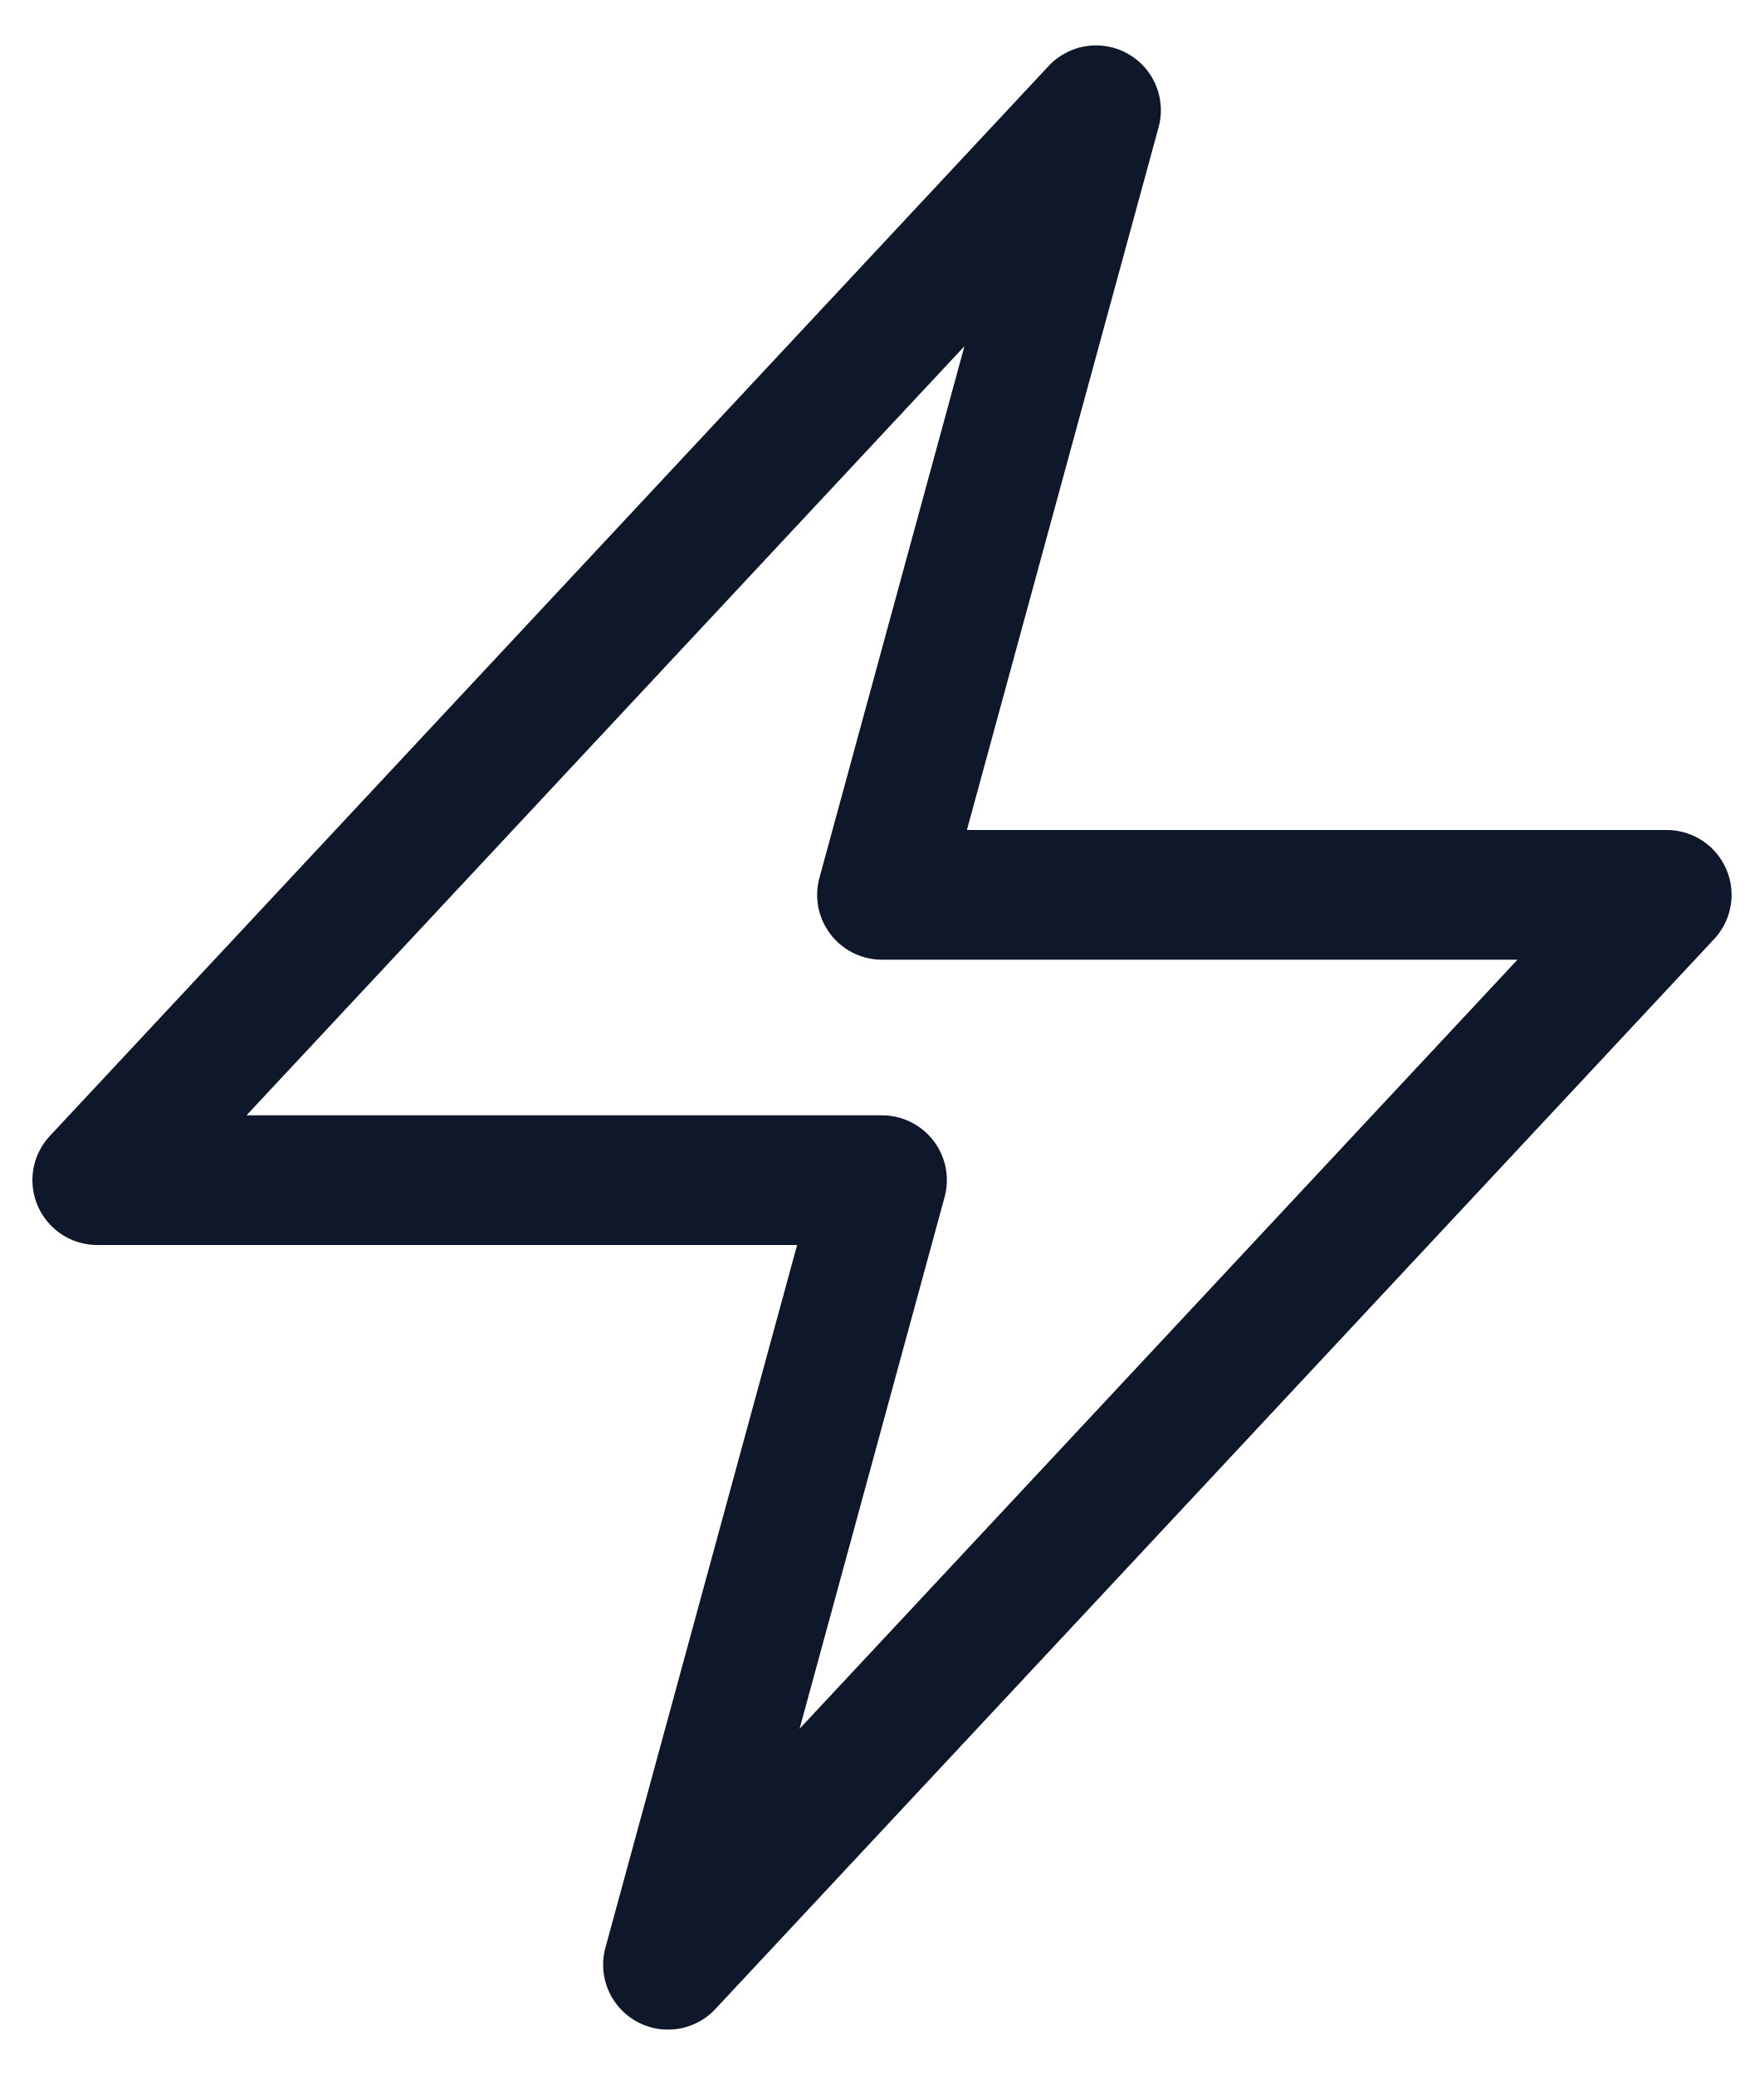
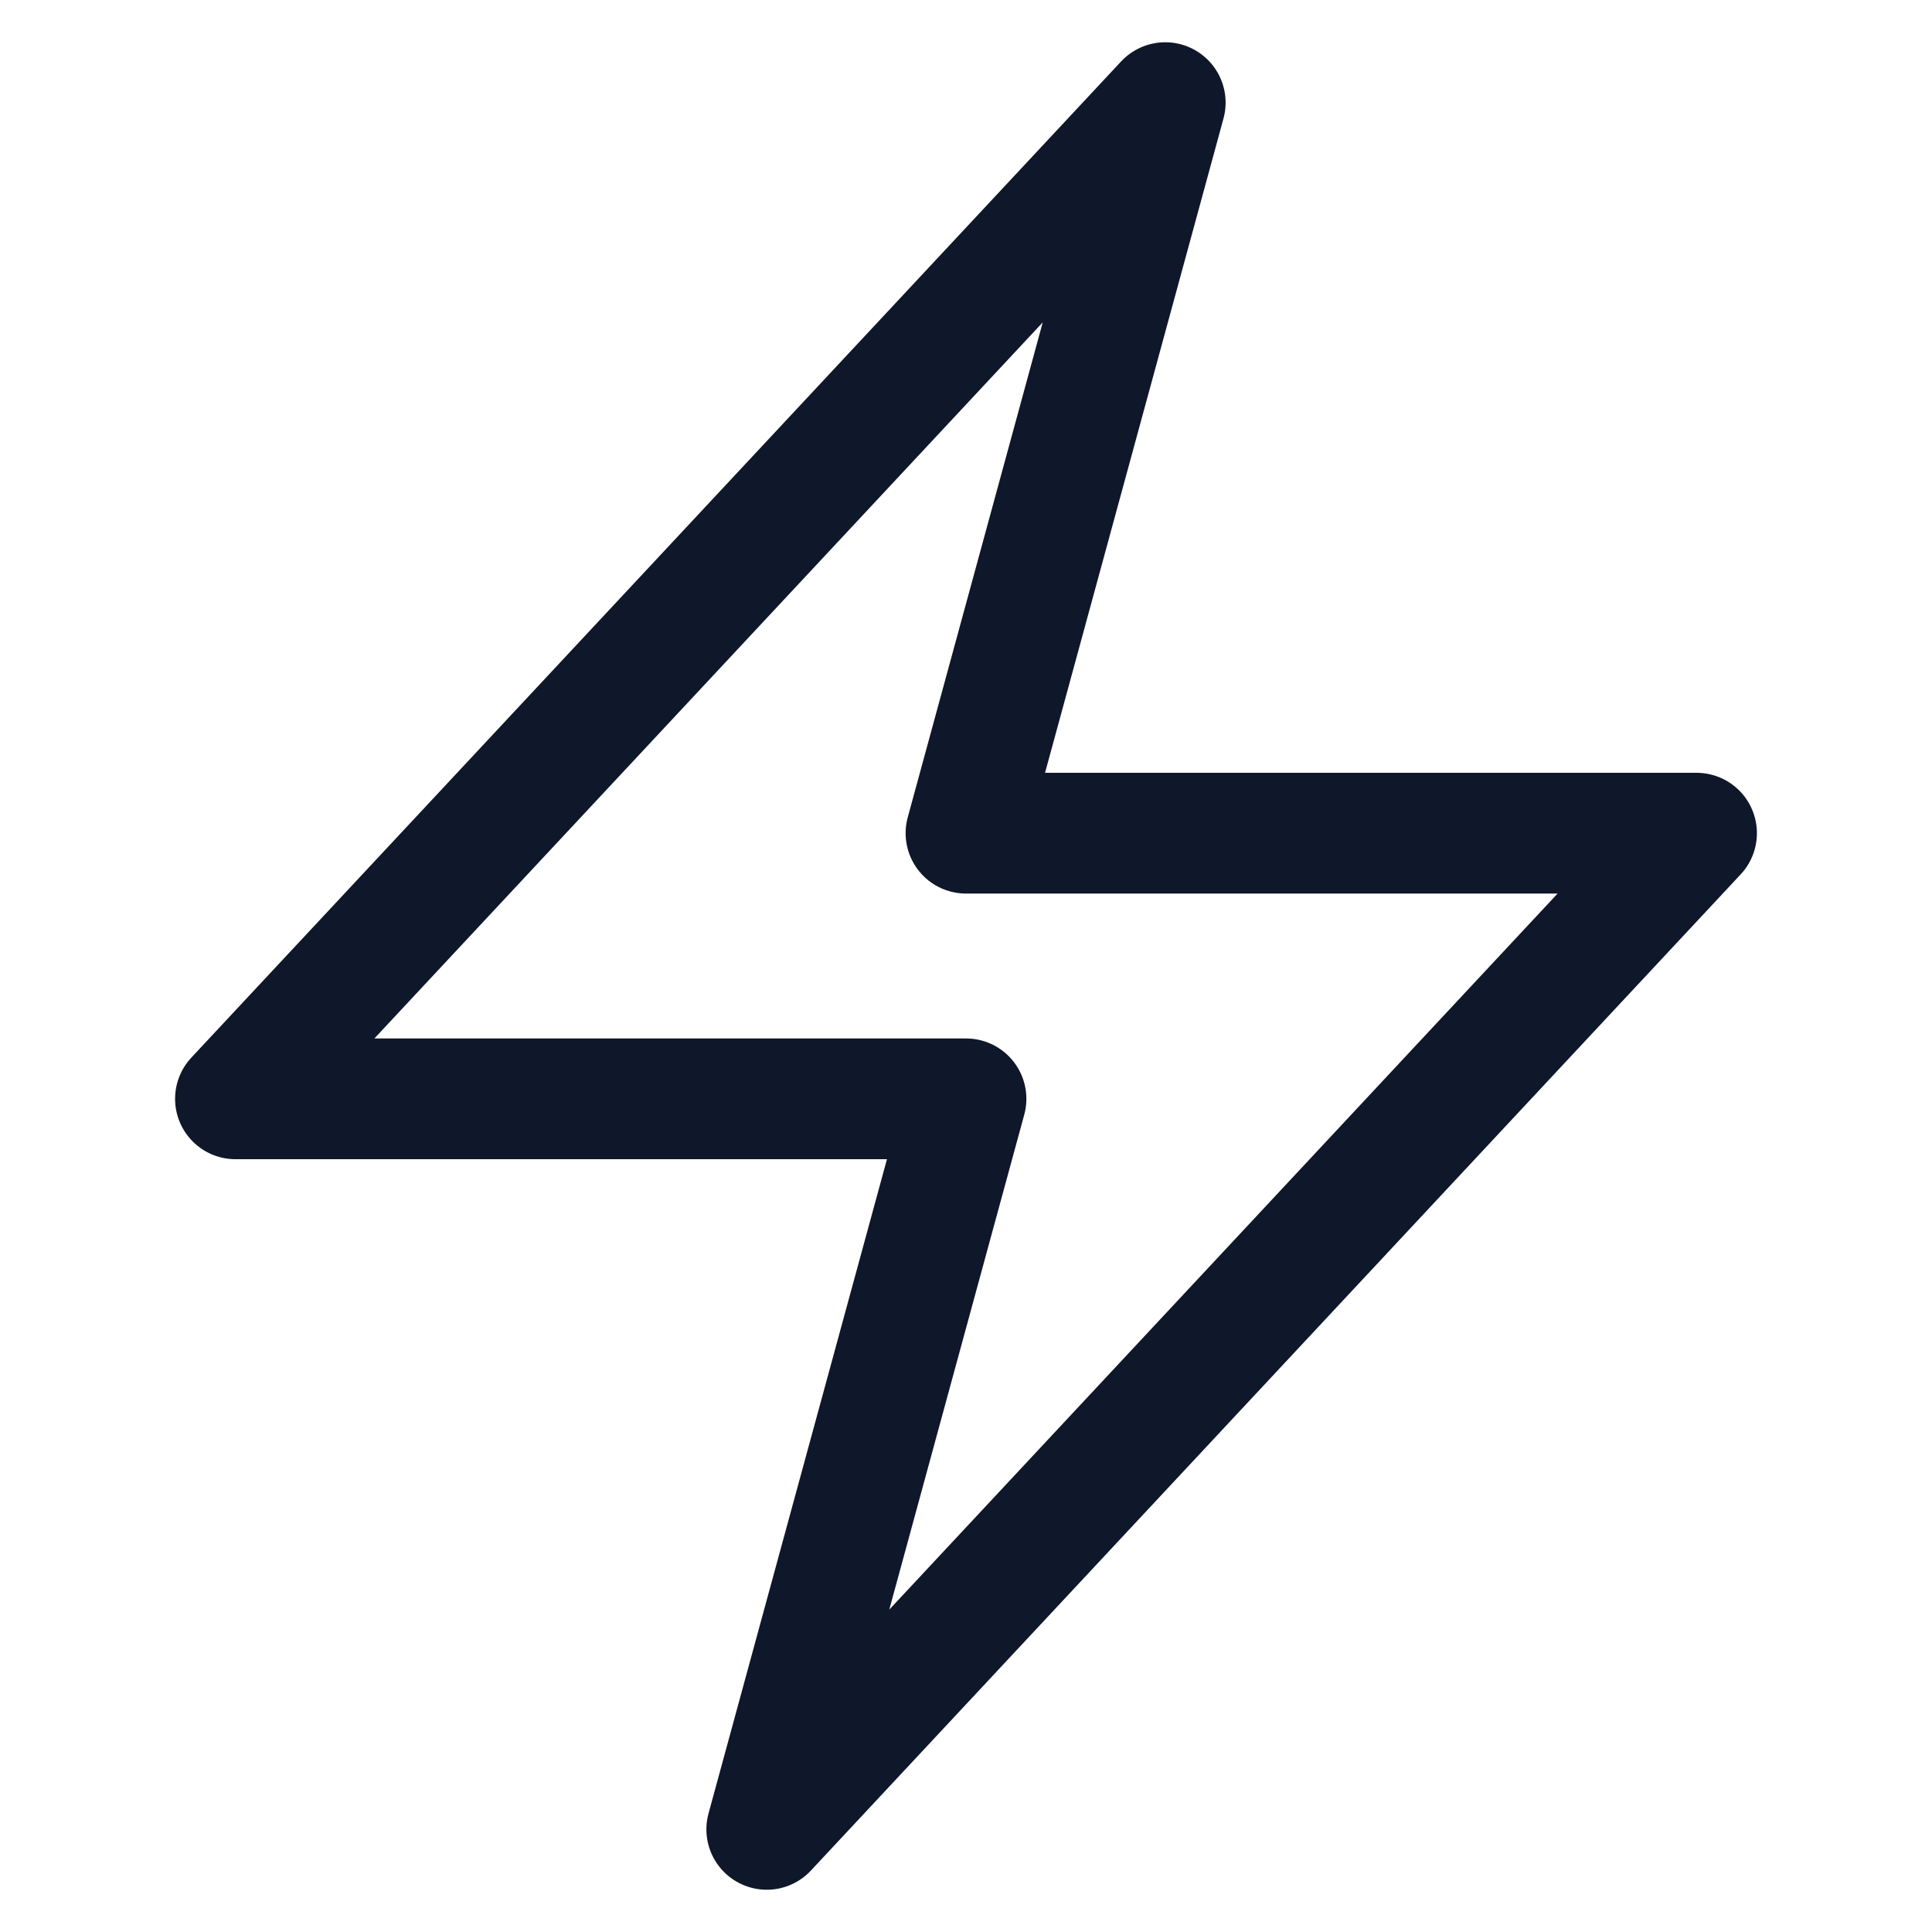
- <svg xmlns="http://www.w3.org/2000/svg" width="34" height="40" viewBox="0 0 34 40" fill="none">
+ <svg xmlns="http://www.w3.org/2000/svg" width="36" height="36" viewBox="0 0 34 40" fill="none">
  <path d="M1.875 22.75L21.125 2.125L17 17.25H32.125L12.875 37.875L17 22.75H1.875Z" stroke="#0F172A" stroke-width="2.5" stroke-linecap="round" stroke-linejoin="round" />
</svg>
